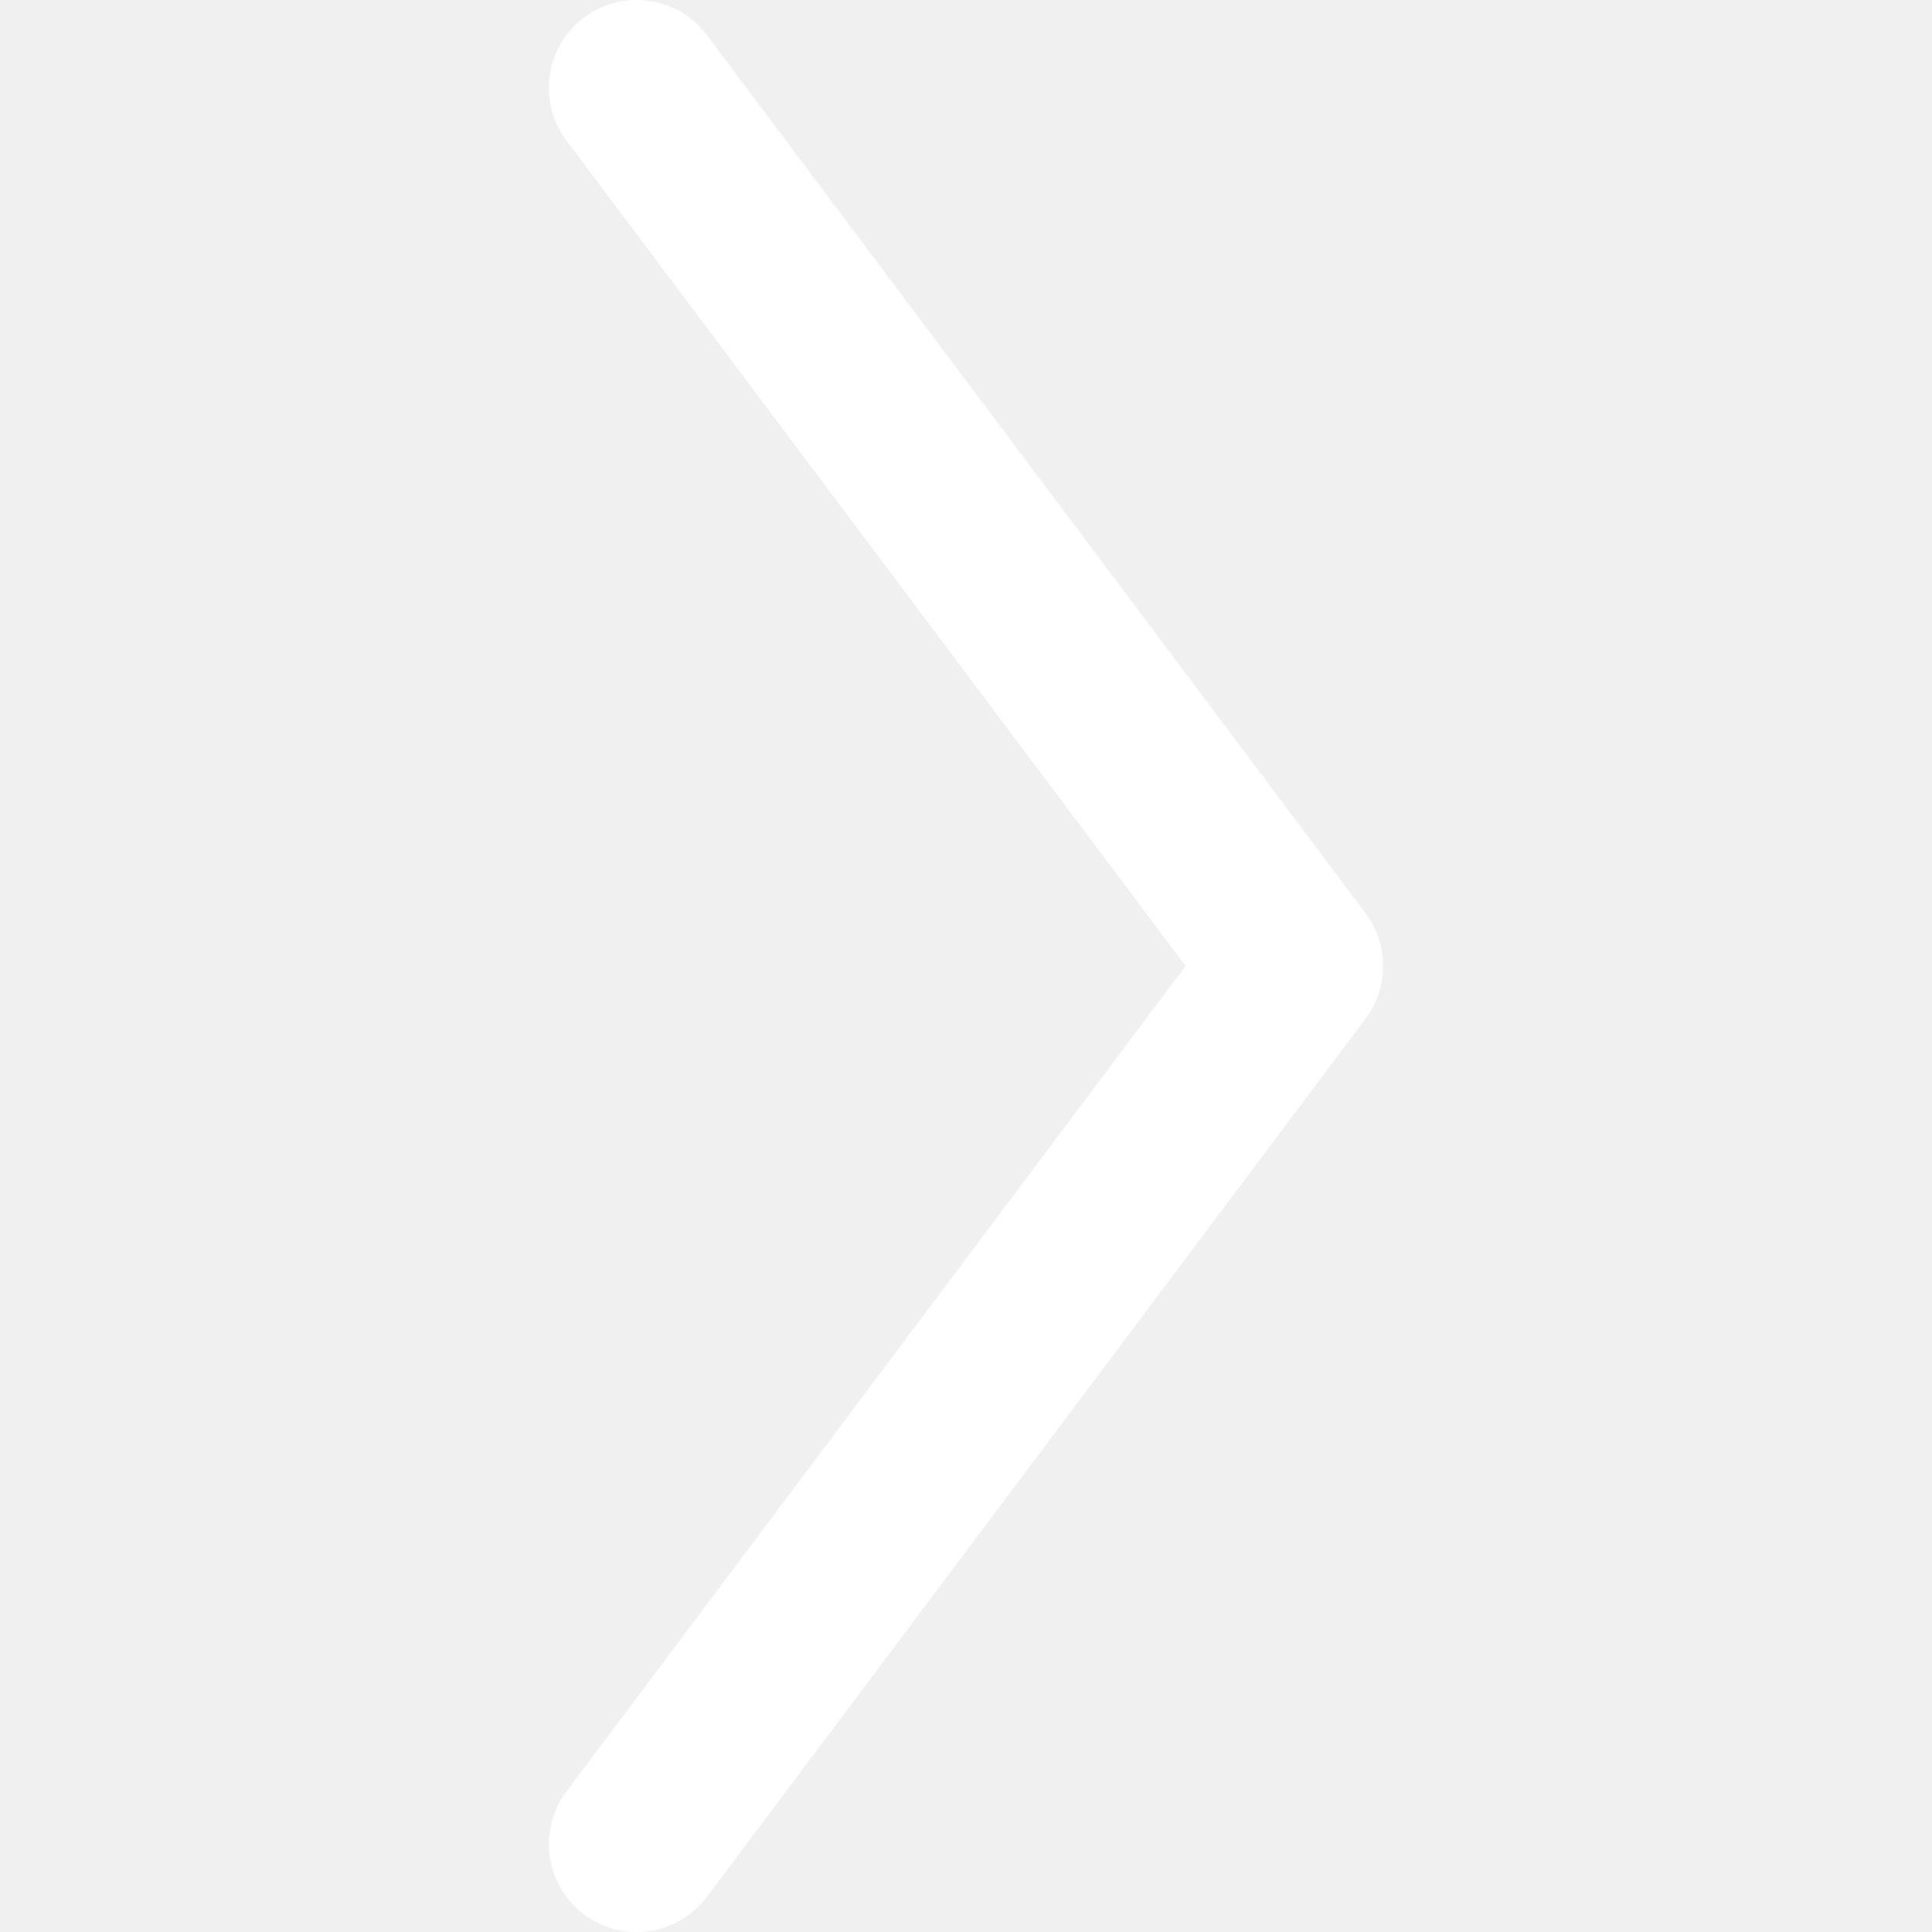
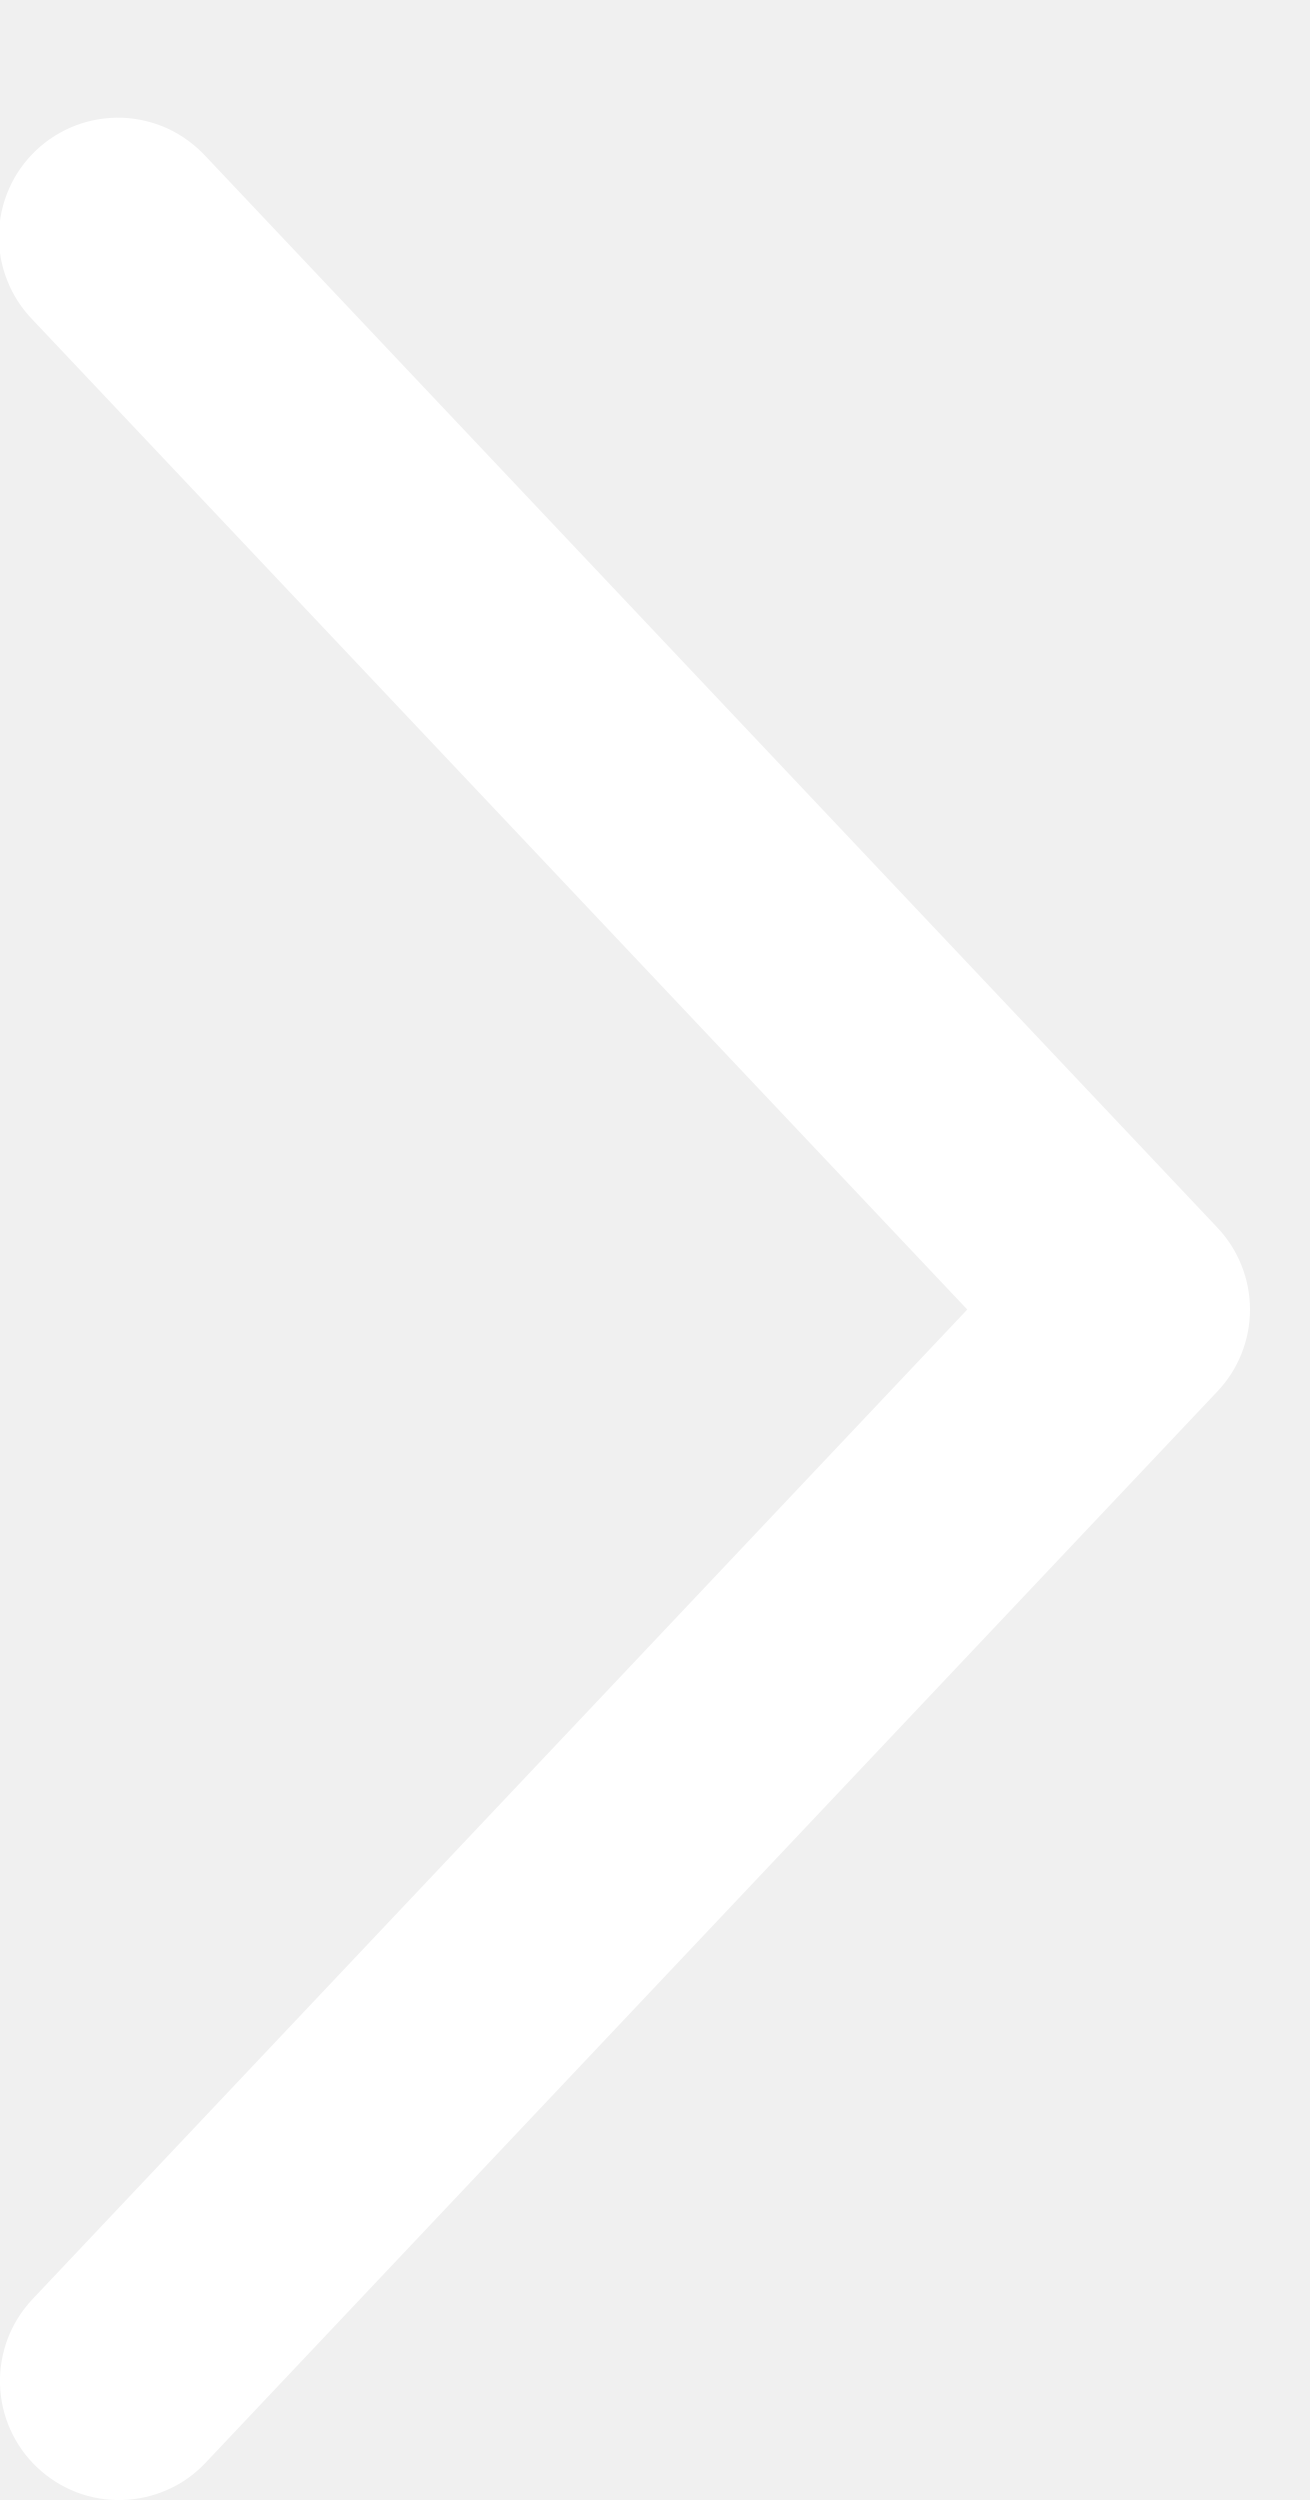
- <svg xmlns="http://www.w3.org/2000/svg" fill="#fff" height="800px" width="800px" version="1.1" id="Layer_1" viewBox="0 0 330.002 330.002" xml:space="preserve">
-   <path id="XMLID_103_" d="M233.252,155.997L120.752,6.001c-4.972-6.628-14.372-7.97-21-3c-6.628,4.971-7.971,14.373-3,21  l105.75,140.997L96.752,306.001c-4.971,6.627-3.627,16.03,3,21c2.698,2.024,5.856,3.001,8.988,3.001  c4.561,0,9.065-2.072,12.012-6.001l112.5-150.004C237.252,168.664,237.252,161.33,233.252,155.997z" />
+ <svg xmlns="http://www.w3.org/2000/svg" width="11" height="21" viewBox="0 0 11 21" fill="none">
+   <path d="M0.273 19.313C0.183 19.409 0.112 19.521 0.065 19.644C0.019 19.767 -0.004 19.897 5.24521e-05 20.029C0.004 20.16 0.033 20.289 0.087 20.409C0.141 20.529 0.217 20.637 0.313 20.727C0.408 20.817 0.521 20.888 0.643 20.935C0.766 20.982 0.897 21.004 1.028 21C1.159 20.996 1.289 20.967 1.409 20.913C1.529 20.86 1.637 20.783 1.727 20.687L10.227 11.687C10.402 11.502 10.5 11.256 10.5 11C10.5 10.745 10.402 10.499 10.227 10.313L1.727 1.312C1.637 1.215 1.529 1.136 1.409 1.08C1.289 1.025 1.158 0.994 1.026 0.989C0.894 0.985 0.762 1.006 0.638 1.053C0.514 1.1 0.4 1.171 0.304 1.262C0.208 1.353 0.13 1.462 0.077 1.583C0.023 1.704 -0.006 1.835 -0.009 1.967C-0.012 2.099 0.011 2.231 0.06 2.354C0.108 2.478 0.181 2.59 0.273 2.685L8.125 11L0.273 19.313Z" fill="white" />
</svg>
